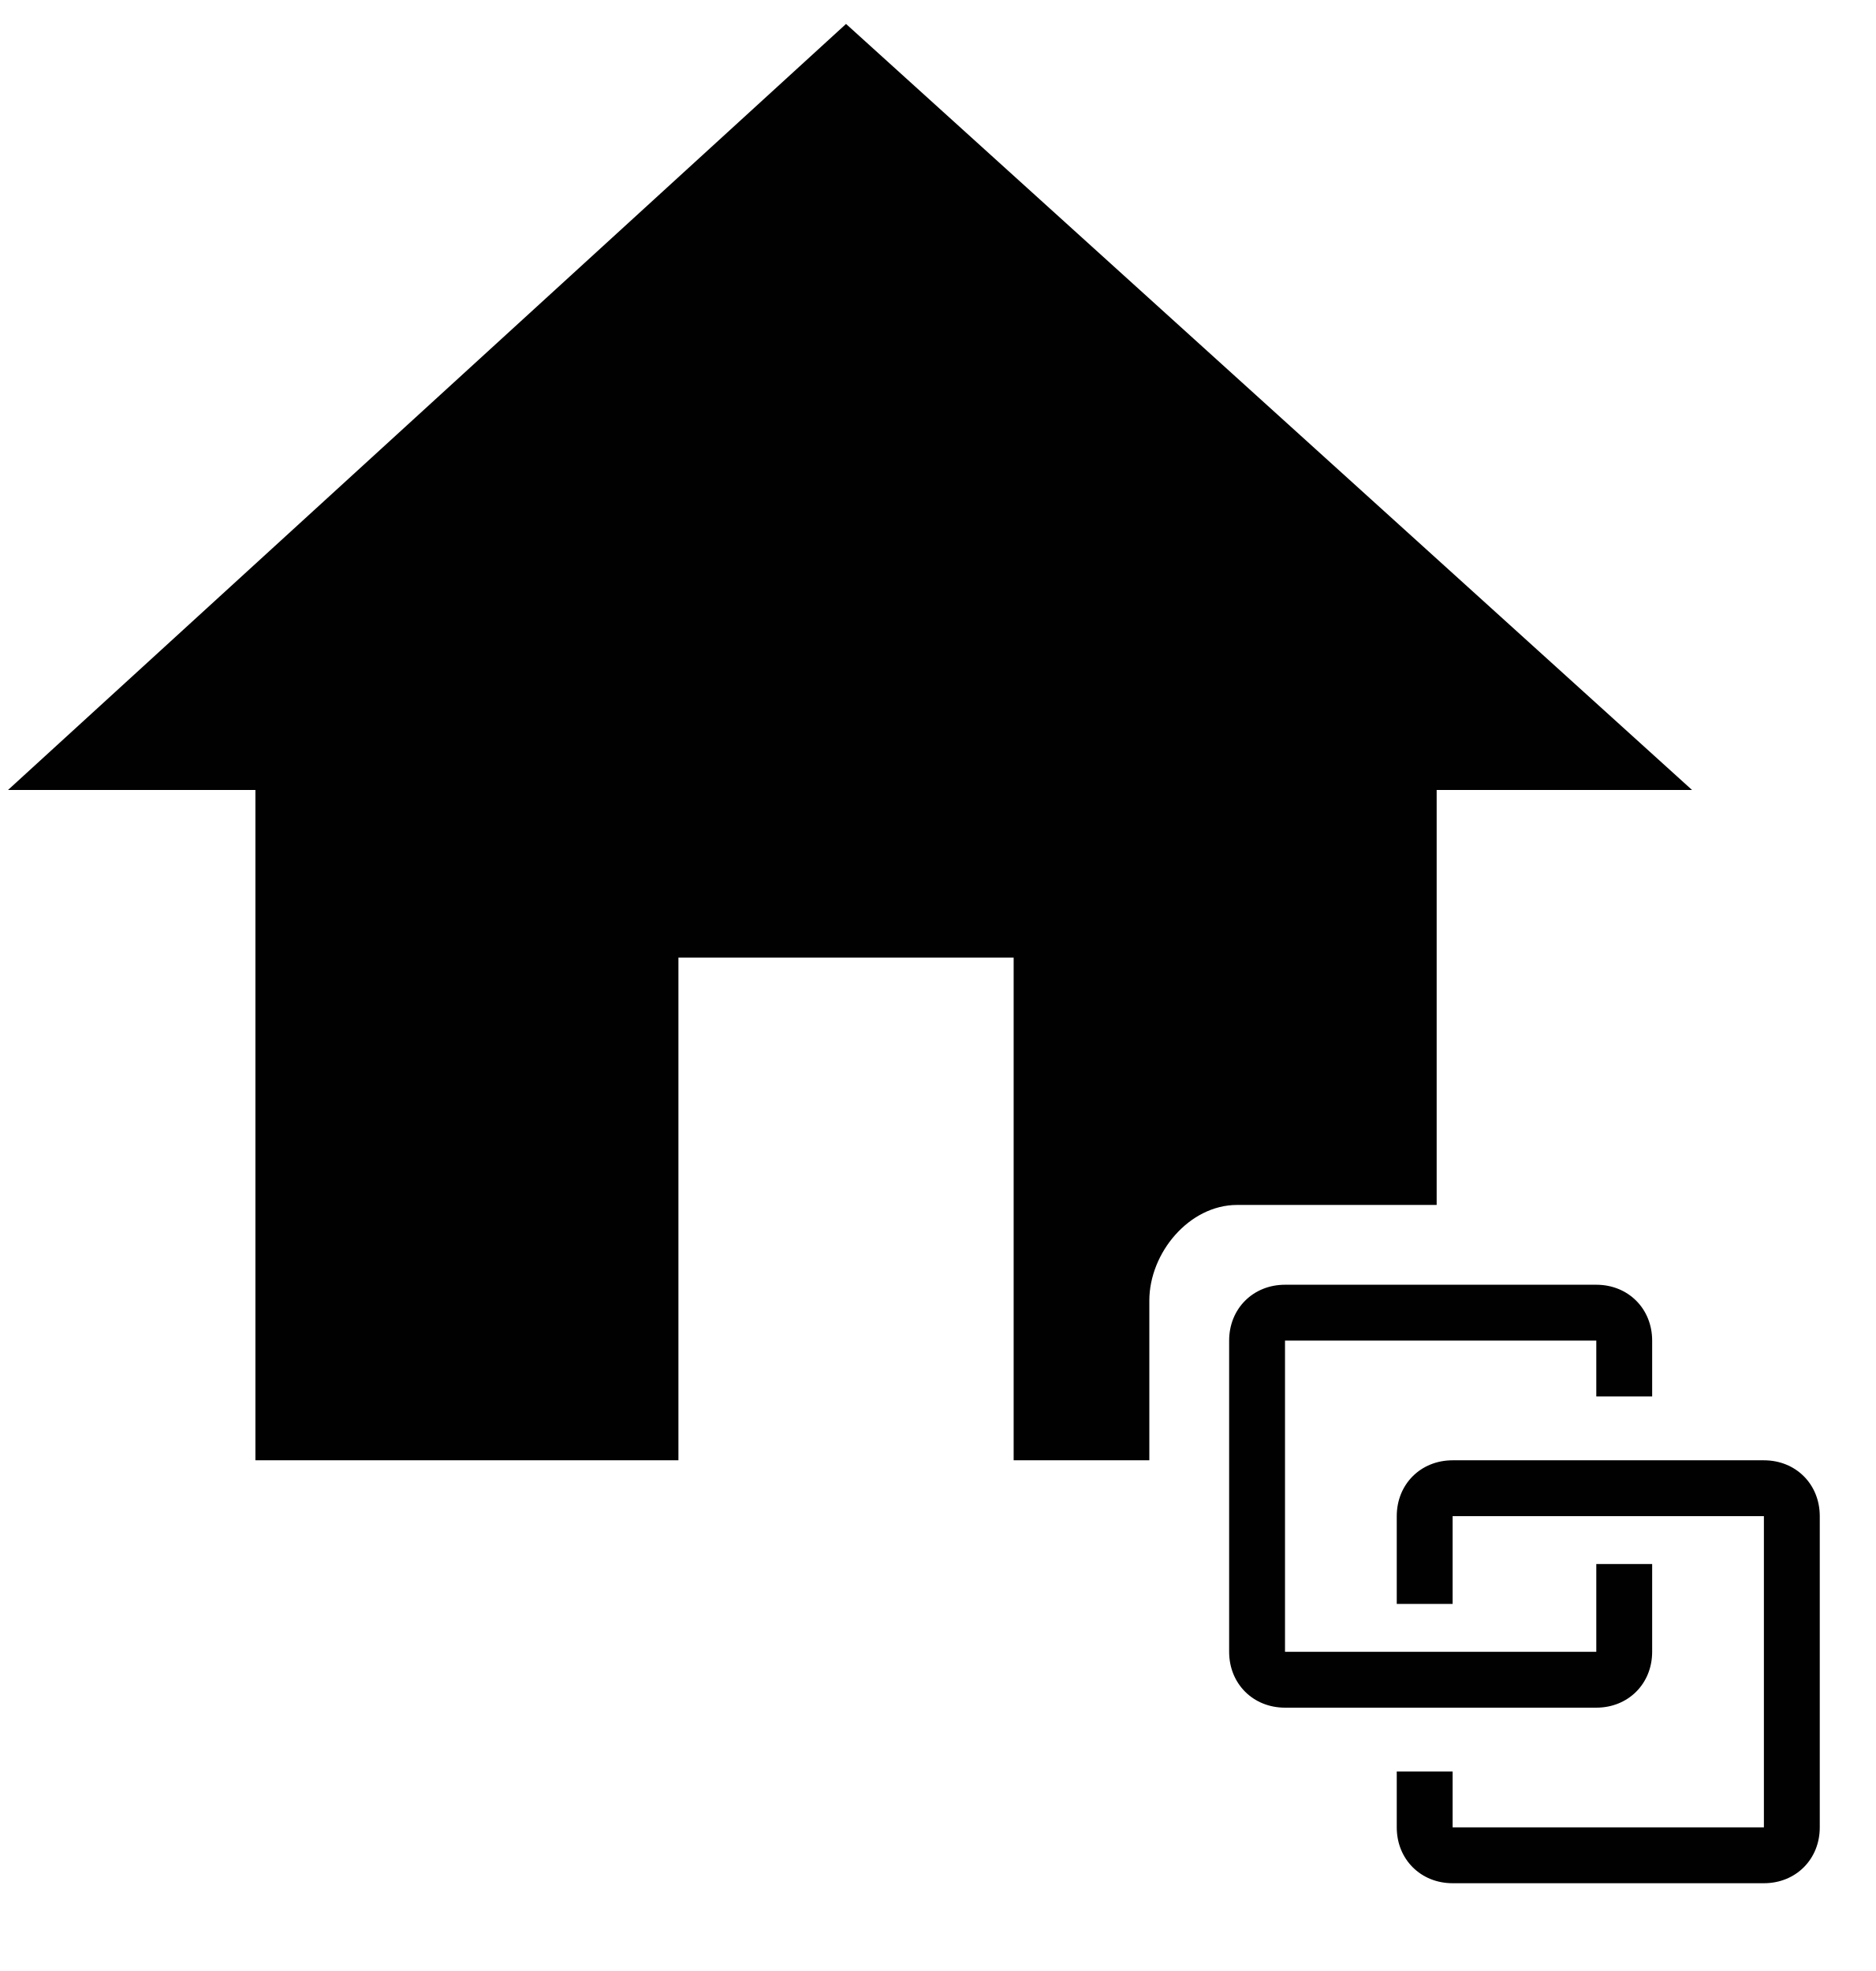
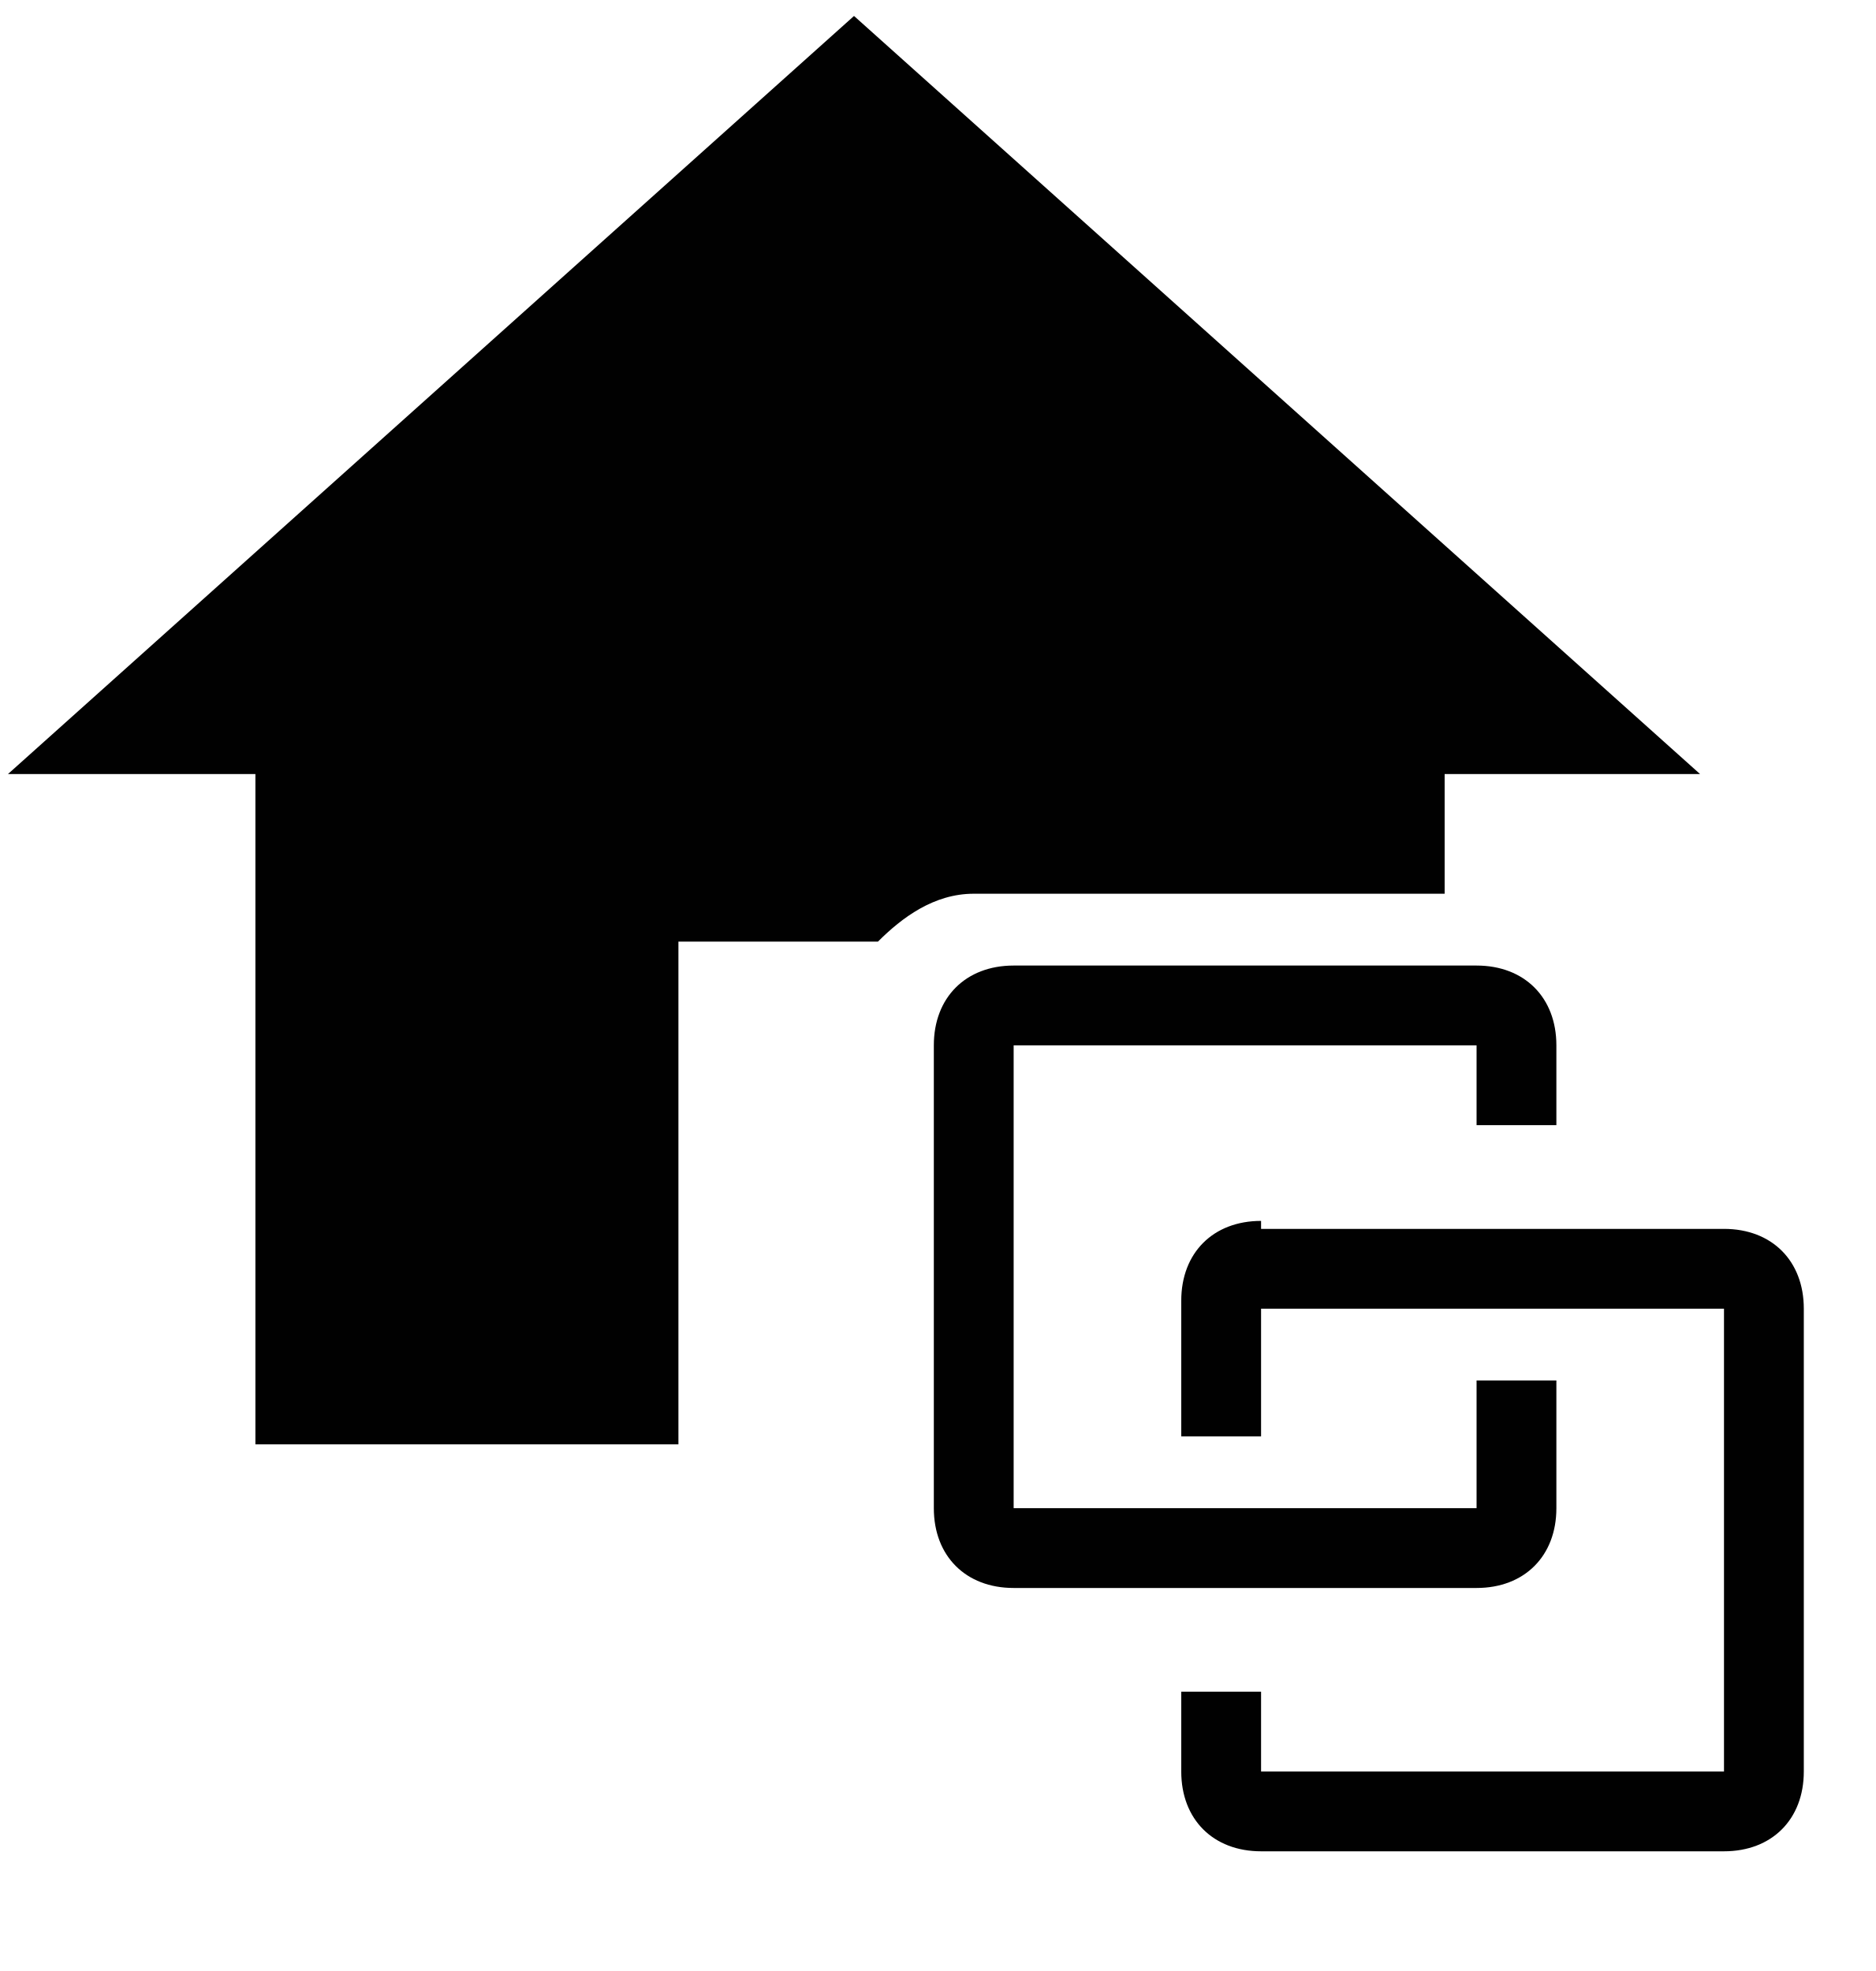
<svg xmlns="http://www.w3.org/2000/svg" version="1.1" id="Layer_1" x="0px" y="0px" viewBox="0 0 23.5 24.7" style="enable-background:new 0 0 23.5 24.7;" xml:space="preserve">
  <style type="text/css">
	.st0{fill:#010101;}
</style>
  <g>
-     <path class="st0" d="M15.5,15.1h2.5V9.9h3.2L10.6,0.3L0.1,9.9h3.1v8.4h5.3V12h4.2v6.3h1.7v-2C14.4,15.7,14.9,15.1,15.5,15.1z" />
+     <path class="st0" d="M12.2,11.2h5.9V9.7h3.2L10.7,0.2L0.1,9.7h3.1v8.4h5.3v-6.3H11C11.3,11.5,11.7,11.2,12.2,11.2z" />
  </g>
-   <path class="st0" d="M16.1,16.1c-0.4,0-0.7,0.3-0.7,0.7l0,0v3.9c0,0.4,0.3,0.7,0.7,0.7l0,0H20c0.4,0,0.7-0.3,0.7-0.7l0,0v-1.1H20  v1.1h-3.9v-3.9H20v0.7h0.7v-0.7c0-0.4-0.3-0.7-0.7-0.7l0,0 M18.2,18.3c-0.4,0-0.7,0.3-0.7,0.7l0,0v1.1h0.7V19h3.9v3.9h-3.9v-0.7  h-0.7v0.7c0,0.4,0.3,0.7,0.7,0.7l0,0h3.9c0.4,0,0.7-0.3,0.7-0.7l0,0V19c0-0.4-0.3-0.7-0.7-0.7l0,0H18.2" />
+   <path class="st0" d="M12.7,12.1c-0.6,0-1,0.4-1,1l0,0v5.8c0,0.6,0.4,1,1,1l0,0h5.8c0.6,0,1-0.4,1-1l0,0v-1.6h-1v1.6h-5.8v-5.8h5.8v1  h1v-1c0-0.6-0.4-1-1-1l0,0 M15.8,15.3c-0.6,0-1,0.4-1,1l0,0V18h1v-1.6h5.8v5.8h-5.8v-1h-1v1c0,0.6,0.4,1,1,1l0,0h5.8  c0.6,0,1-0.4,1-1l0,0v-5.8c0-0.6-0.4-1-1-1l0,0H15.8" />
</svg>
